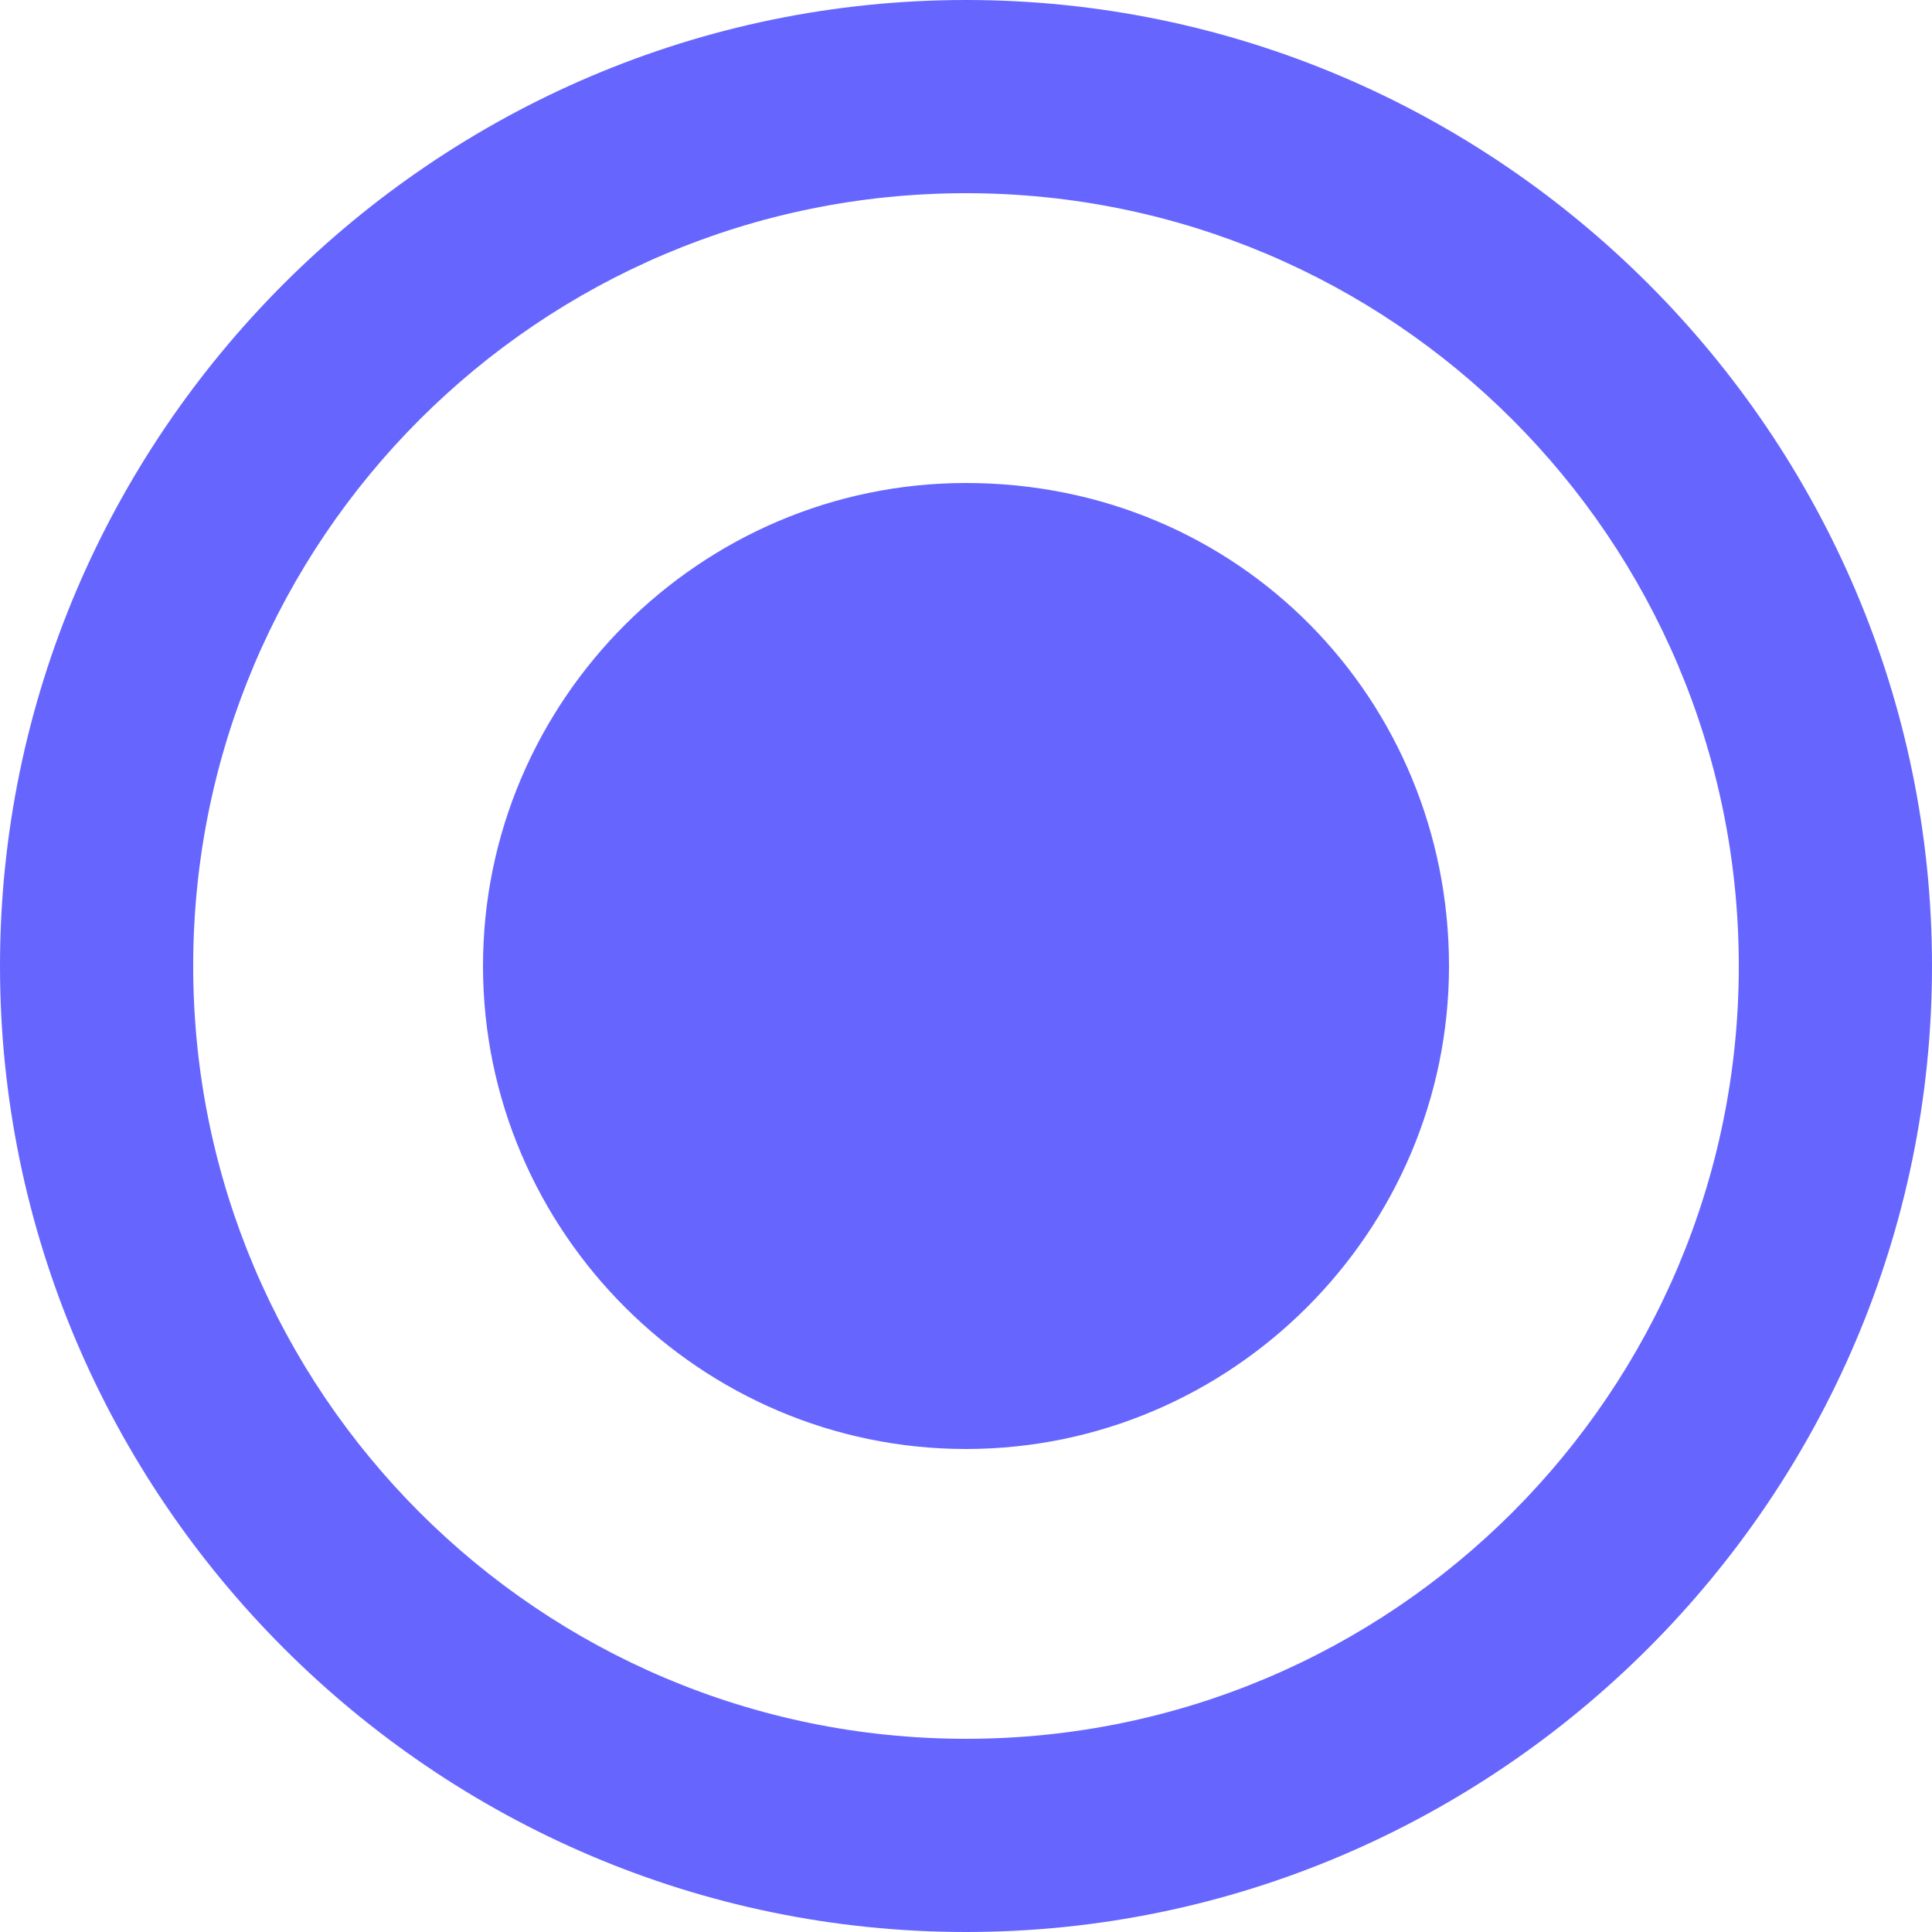
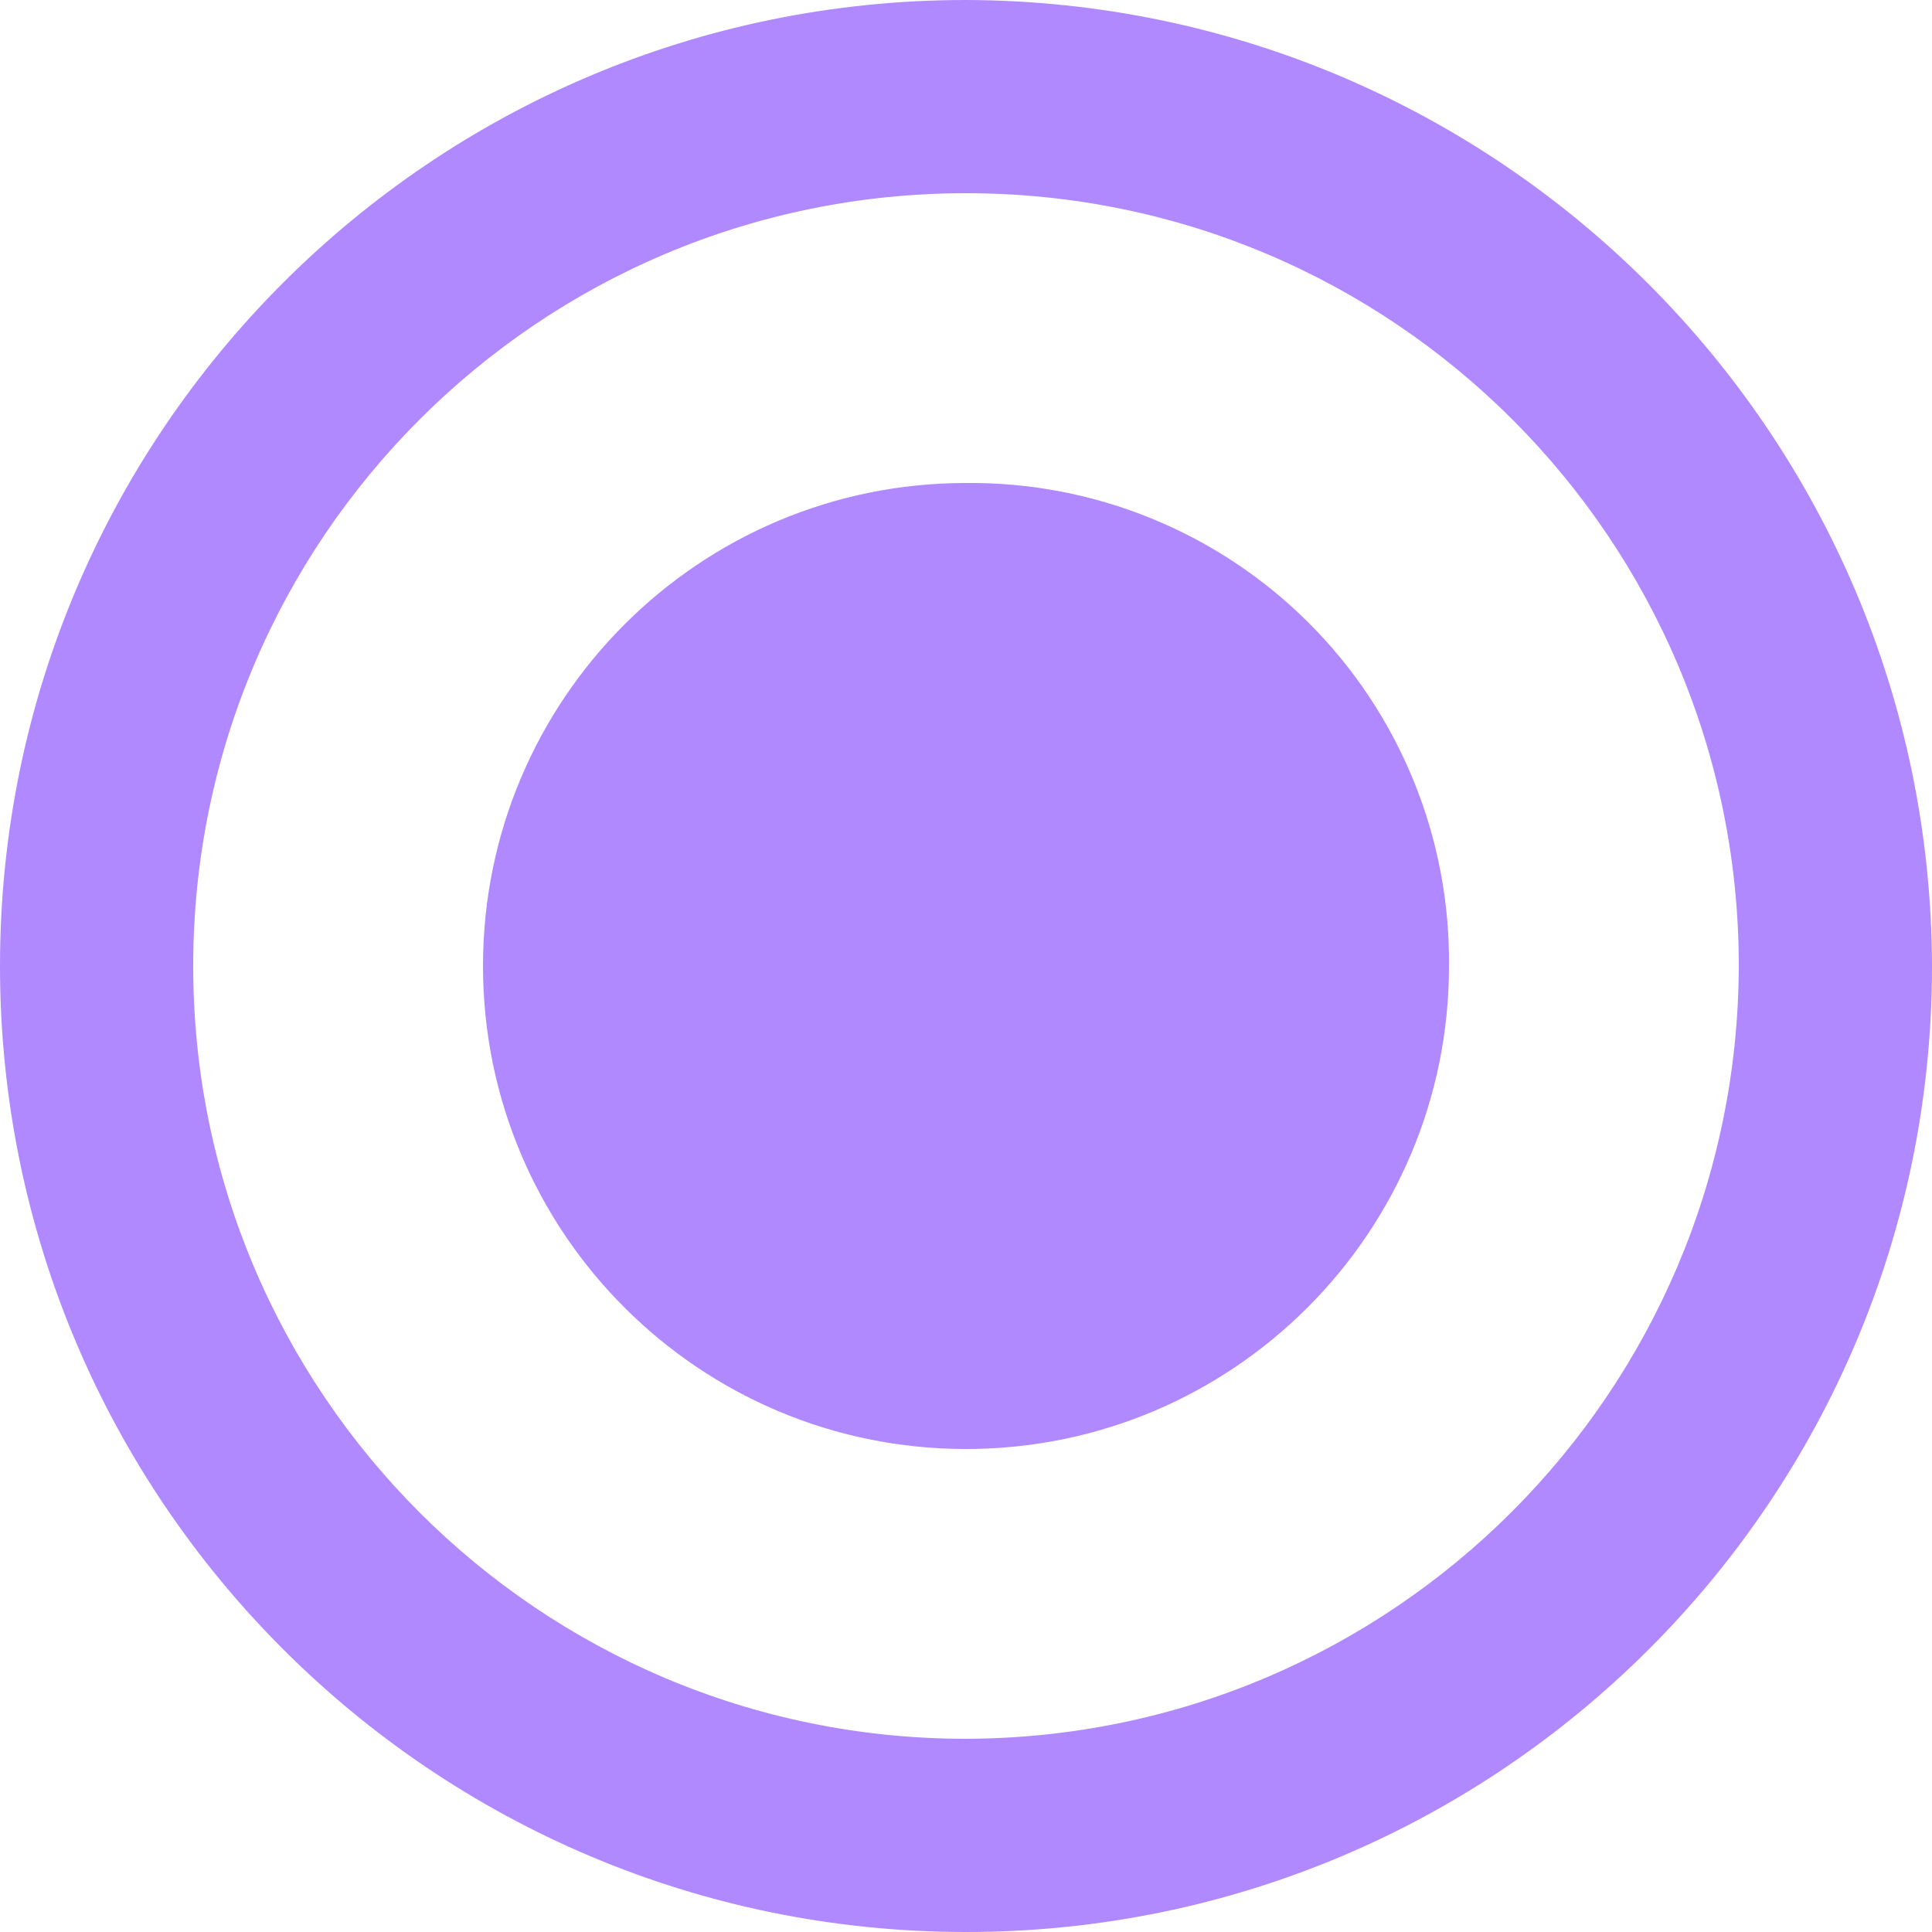
- <svg xmlns="http://www.w3.org/2000/svg" version="1.1" id="svg8" x="0px" y="0px" viewBox="0 0 24 24" style="enable-background:new 0 0 24 24;" xml:space="preserve">
-   <defs id="defs8" />
-   <style type="text/css" id="style2">
- 	.st0{fill-rule:evenodd;clip-rule:evenodd;fill:#2EA1FF;}
- </style>
+ <svg xmlns="http://www.w3.org/2000/svg" width="24" height="24" viewBox="0 0 24 24">
+   <defs>
+     <style type="text/css">
+             .cls-1{fill:#b088ff;fill-rule:evenodd}
+         </style>
+   </defs>
  <g id="radiobttom_active" transform="translate(-508 -240)">
-     <path id="radio_on" class="st0" d="M520,246c-3.3,0-6,2.7-6,6s2.7,6,6,6s6-2.7,6-6S523.4,246,520,246L520,246z M520,240   c-6.6,0-12,5.4-12,12s5.4,12,12,12s12-5.4,12-12S526.6,240,520,240z M520,261.6c-5.3,0-9.6-4.3-9.6-9.6s4.3-9.6,9.6-9.6   s9.6,4.3,9.6,9.6C529.6,257.3,525.3,261.6,520,261.6z" style="fill:#6666ff;fill-opacity:1" />
+     <path id="radio_on" d="M14 8a6 6 0 1 0 6 6 5.942 5.942 0 0 0-6-6zm0-6a12 12 0 1 0 12 12A12.035 12.035 0 0 0 14 2zm0 21.6a9.6 9.6 0 1 1 9.6-9.6 9.628 9.628 0 0 1-9.6 9.6z" class="cls-1" transform="translate(506 238)" />
  </g>
</svg>
